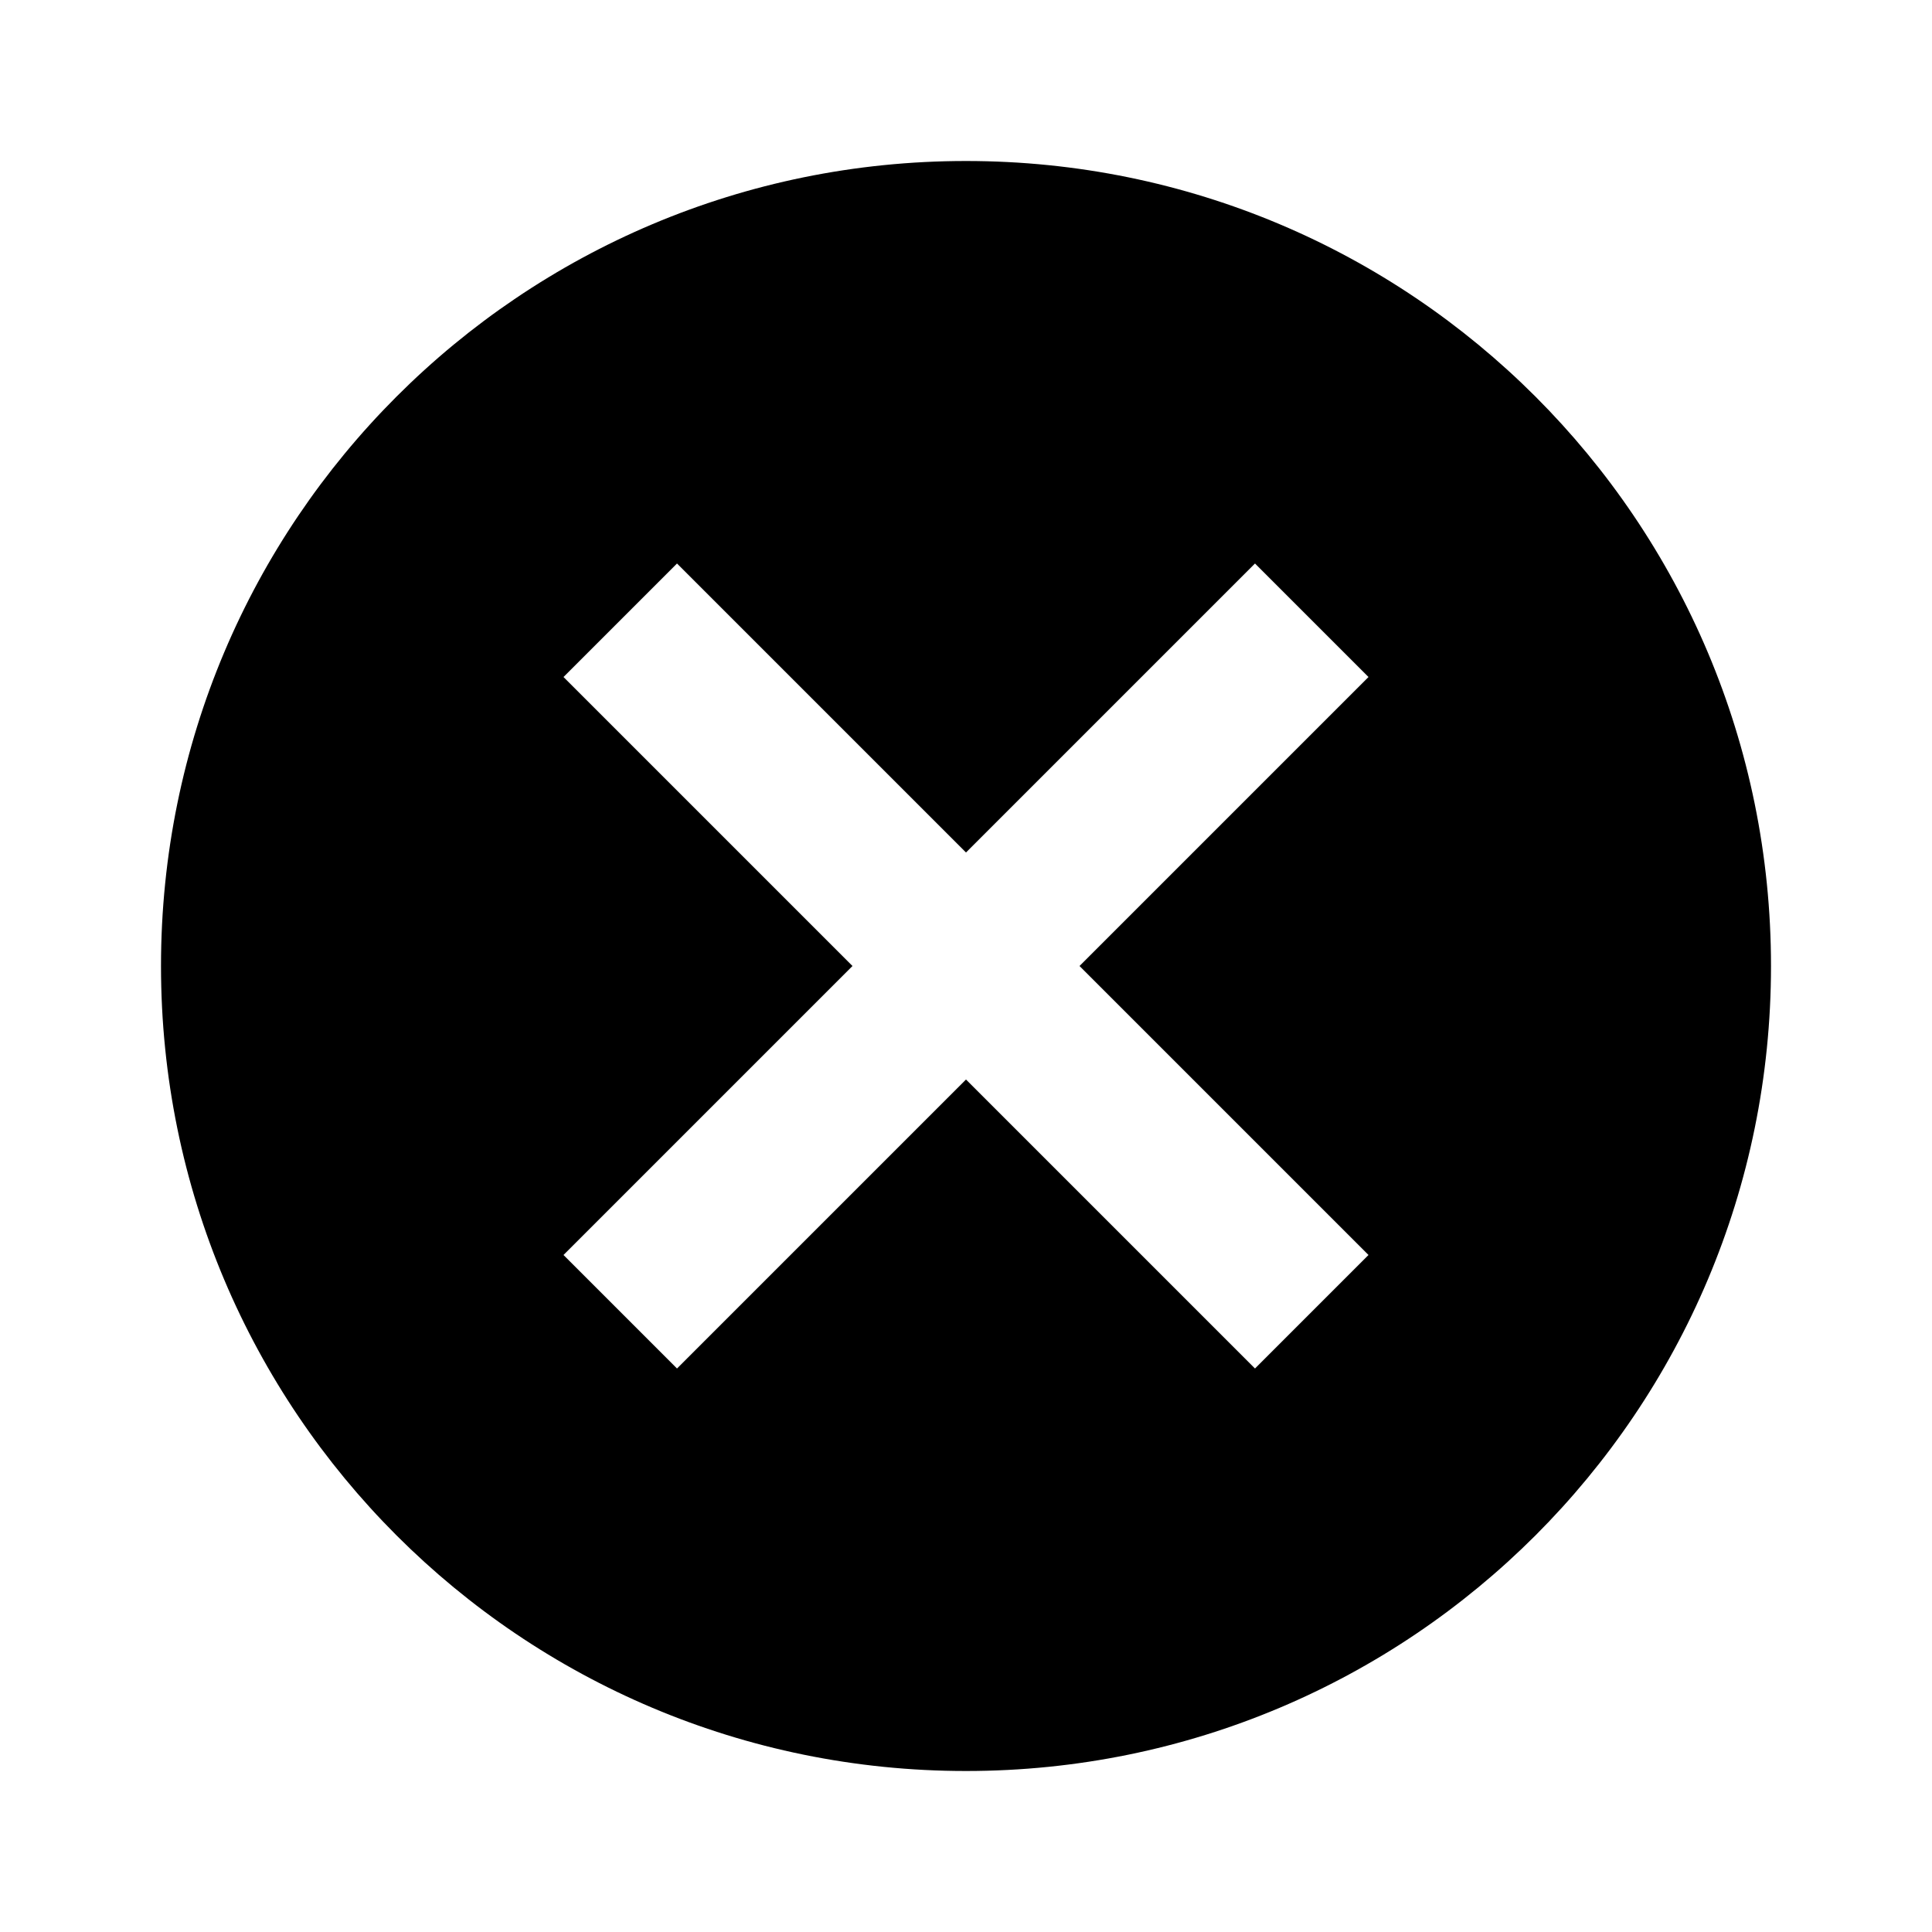
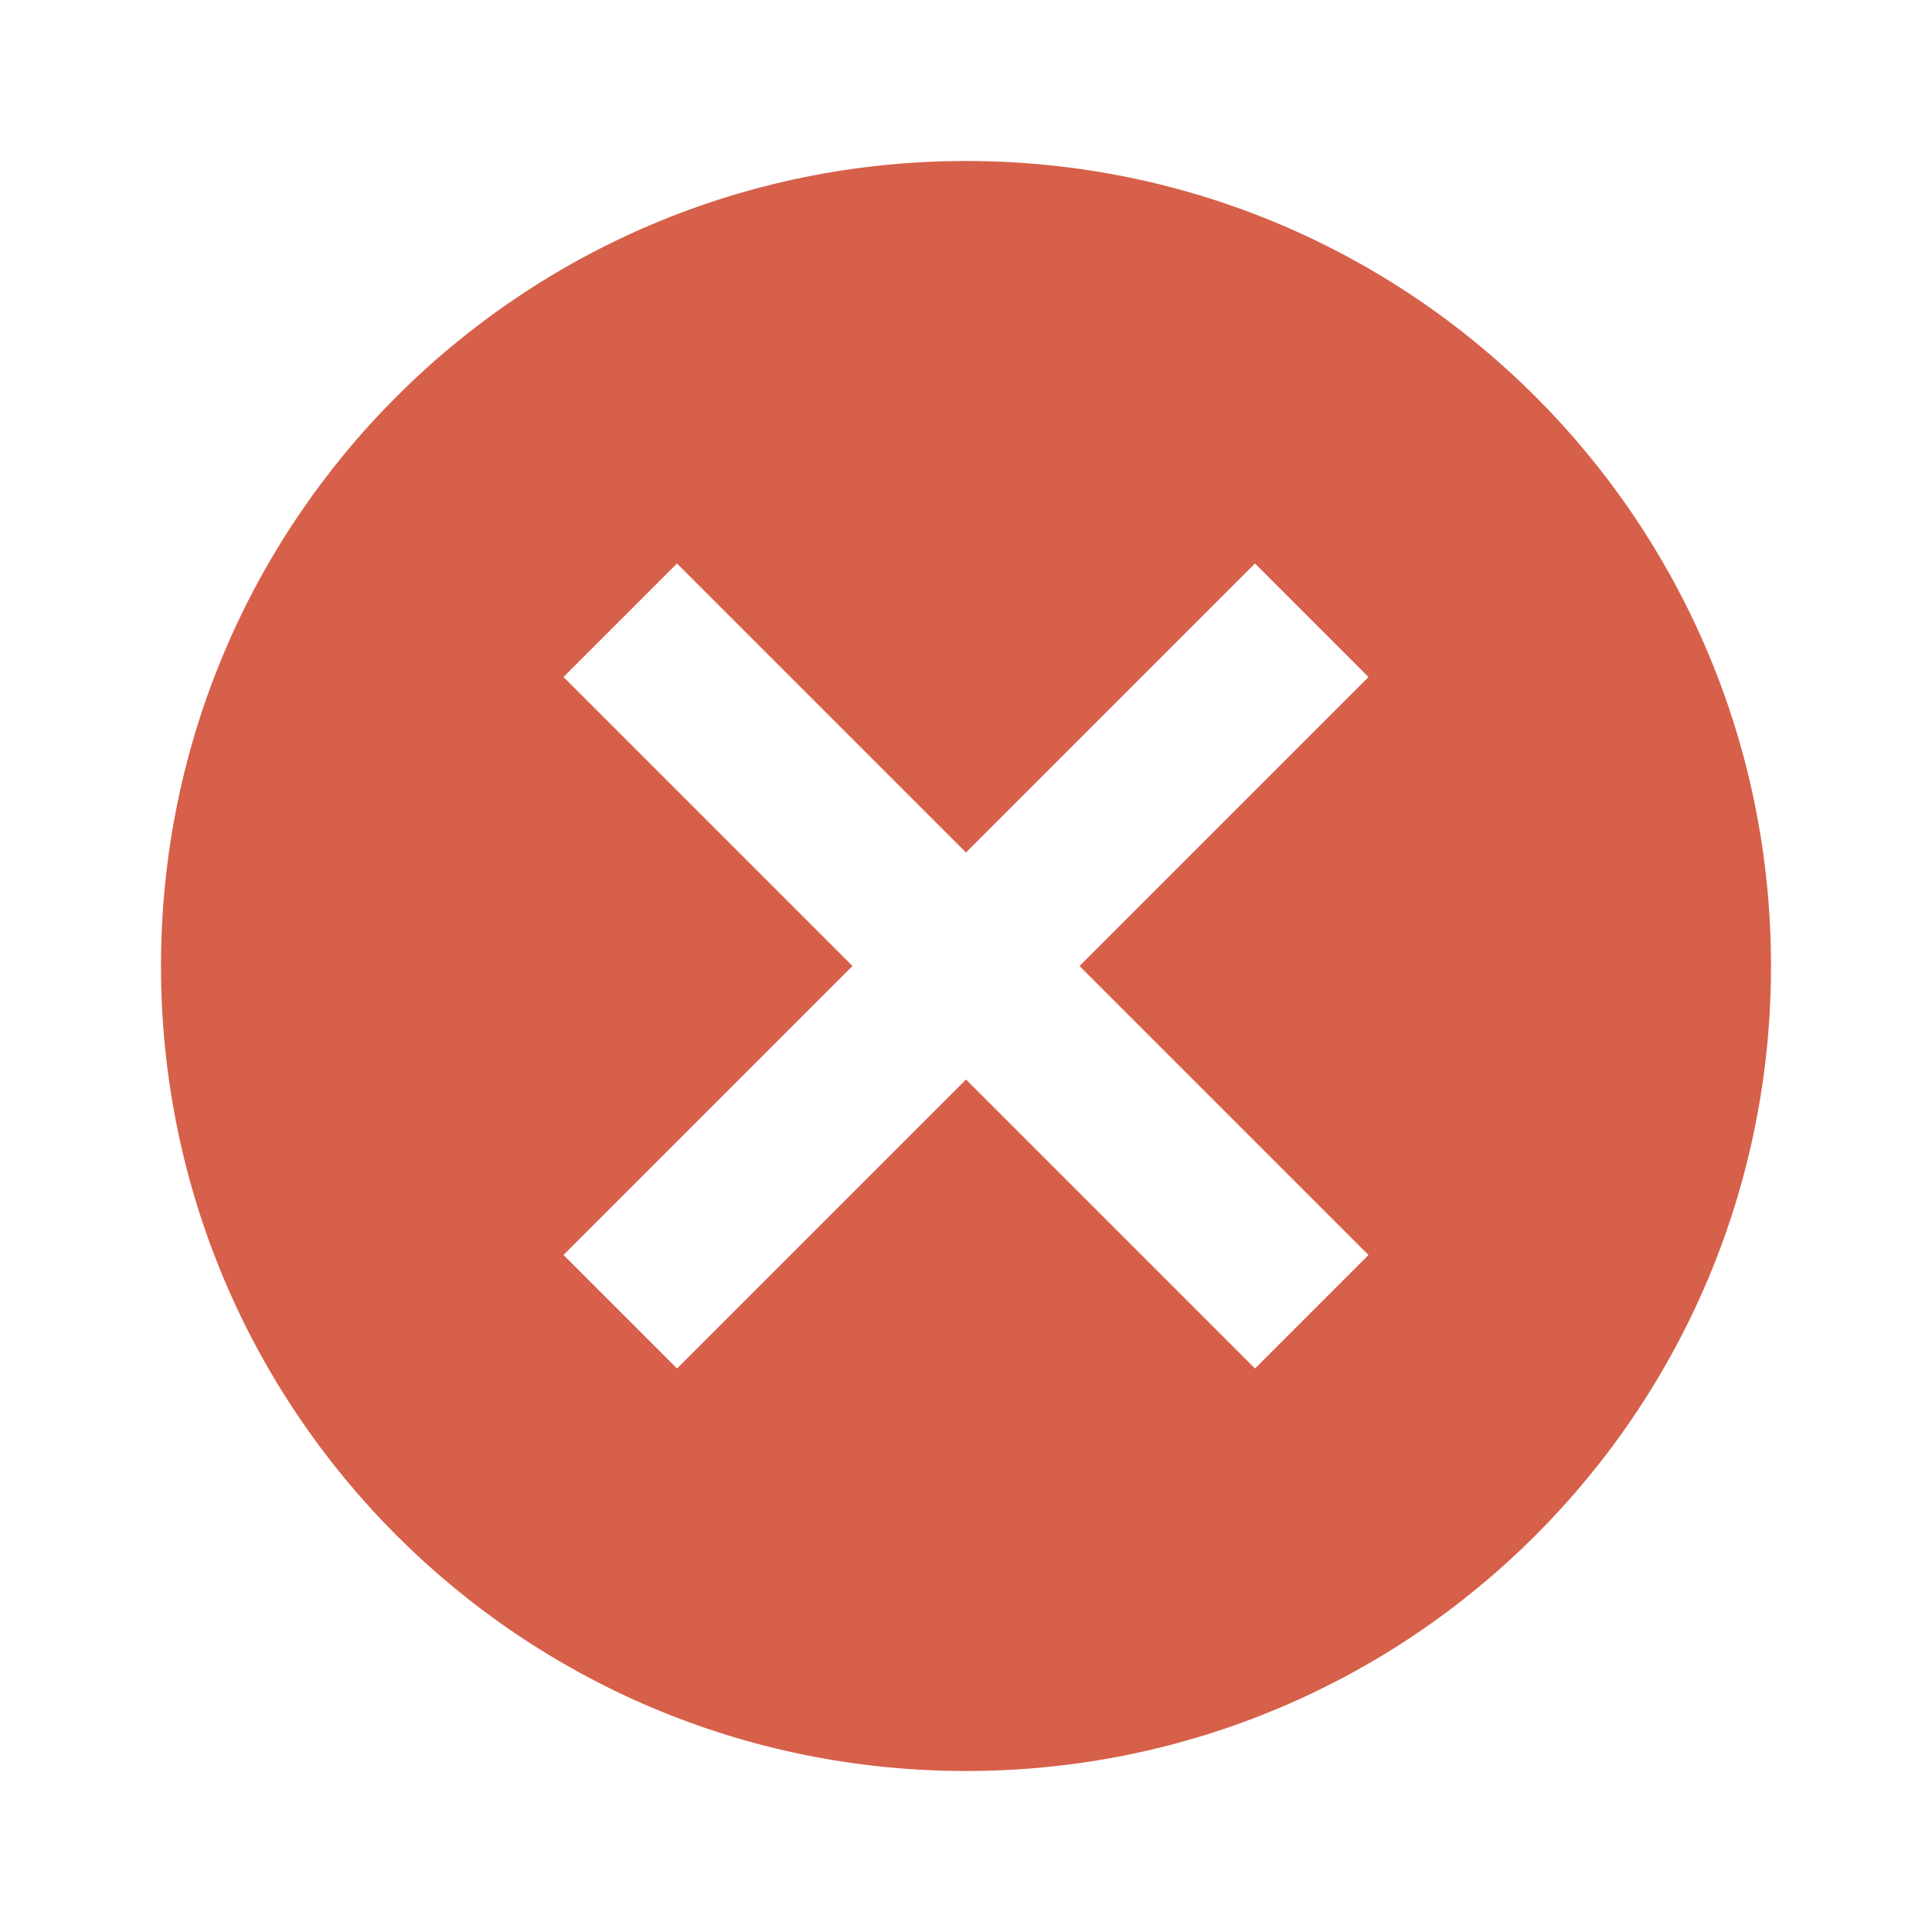
- <svg xmlns="http://www.w3.org/2000/svg" height="24px" viewBox="0 0 24 24" width="24px" fill="#000000">
+ <svg xmlns="http://www.w3.org/2000/svg" height="24px" viewBox="0 0 24 24" width="24px" fill="#d66049">
  <path d="M0 0h24v24H0z" fill="none" />
  <path d="M12 2C6.47 2 2 6.47 2 12s4.47 10 10 10 10-4.47 10-10S17.53 2 12 2zm5 13.59L15.59 17 12 13.41 8.41 17 7 15.59 10.59 12 7 8.41 8.41 7 12 10.59 15.59 7 17 8.41 13.41 12 17 15.59z" />
</svg>
